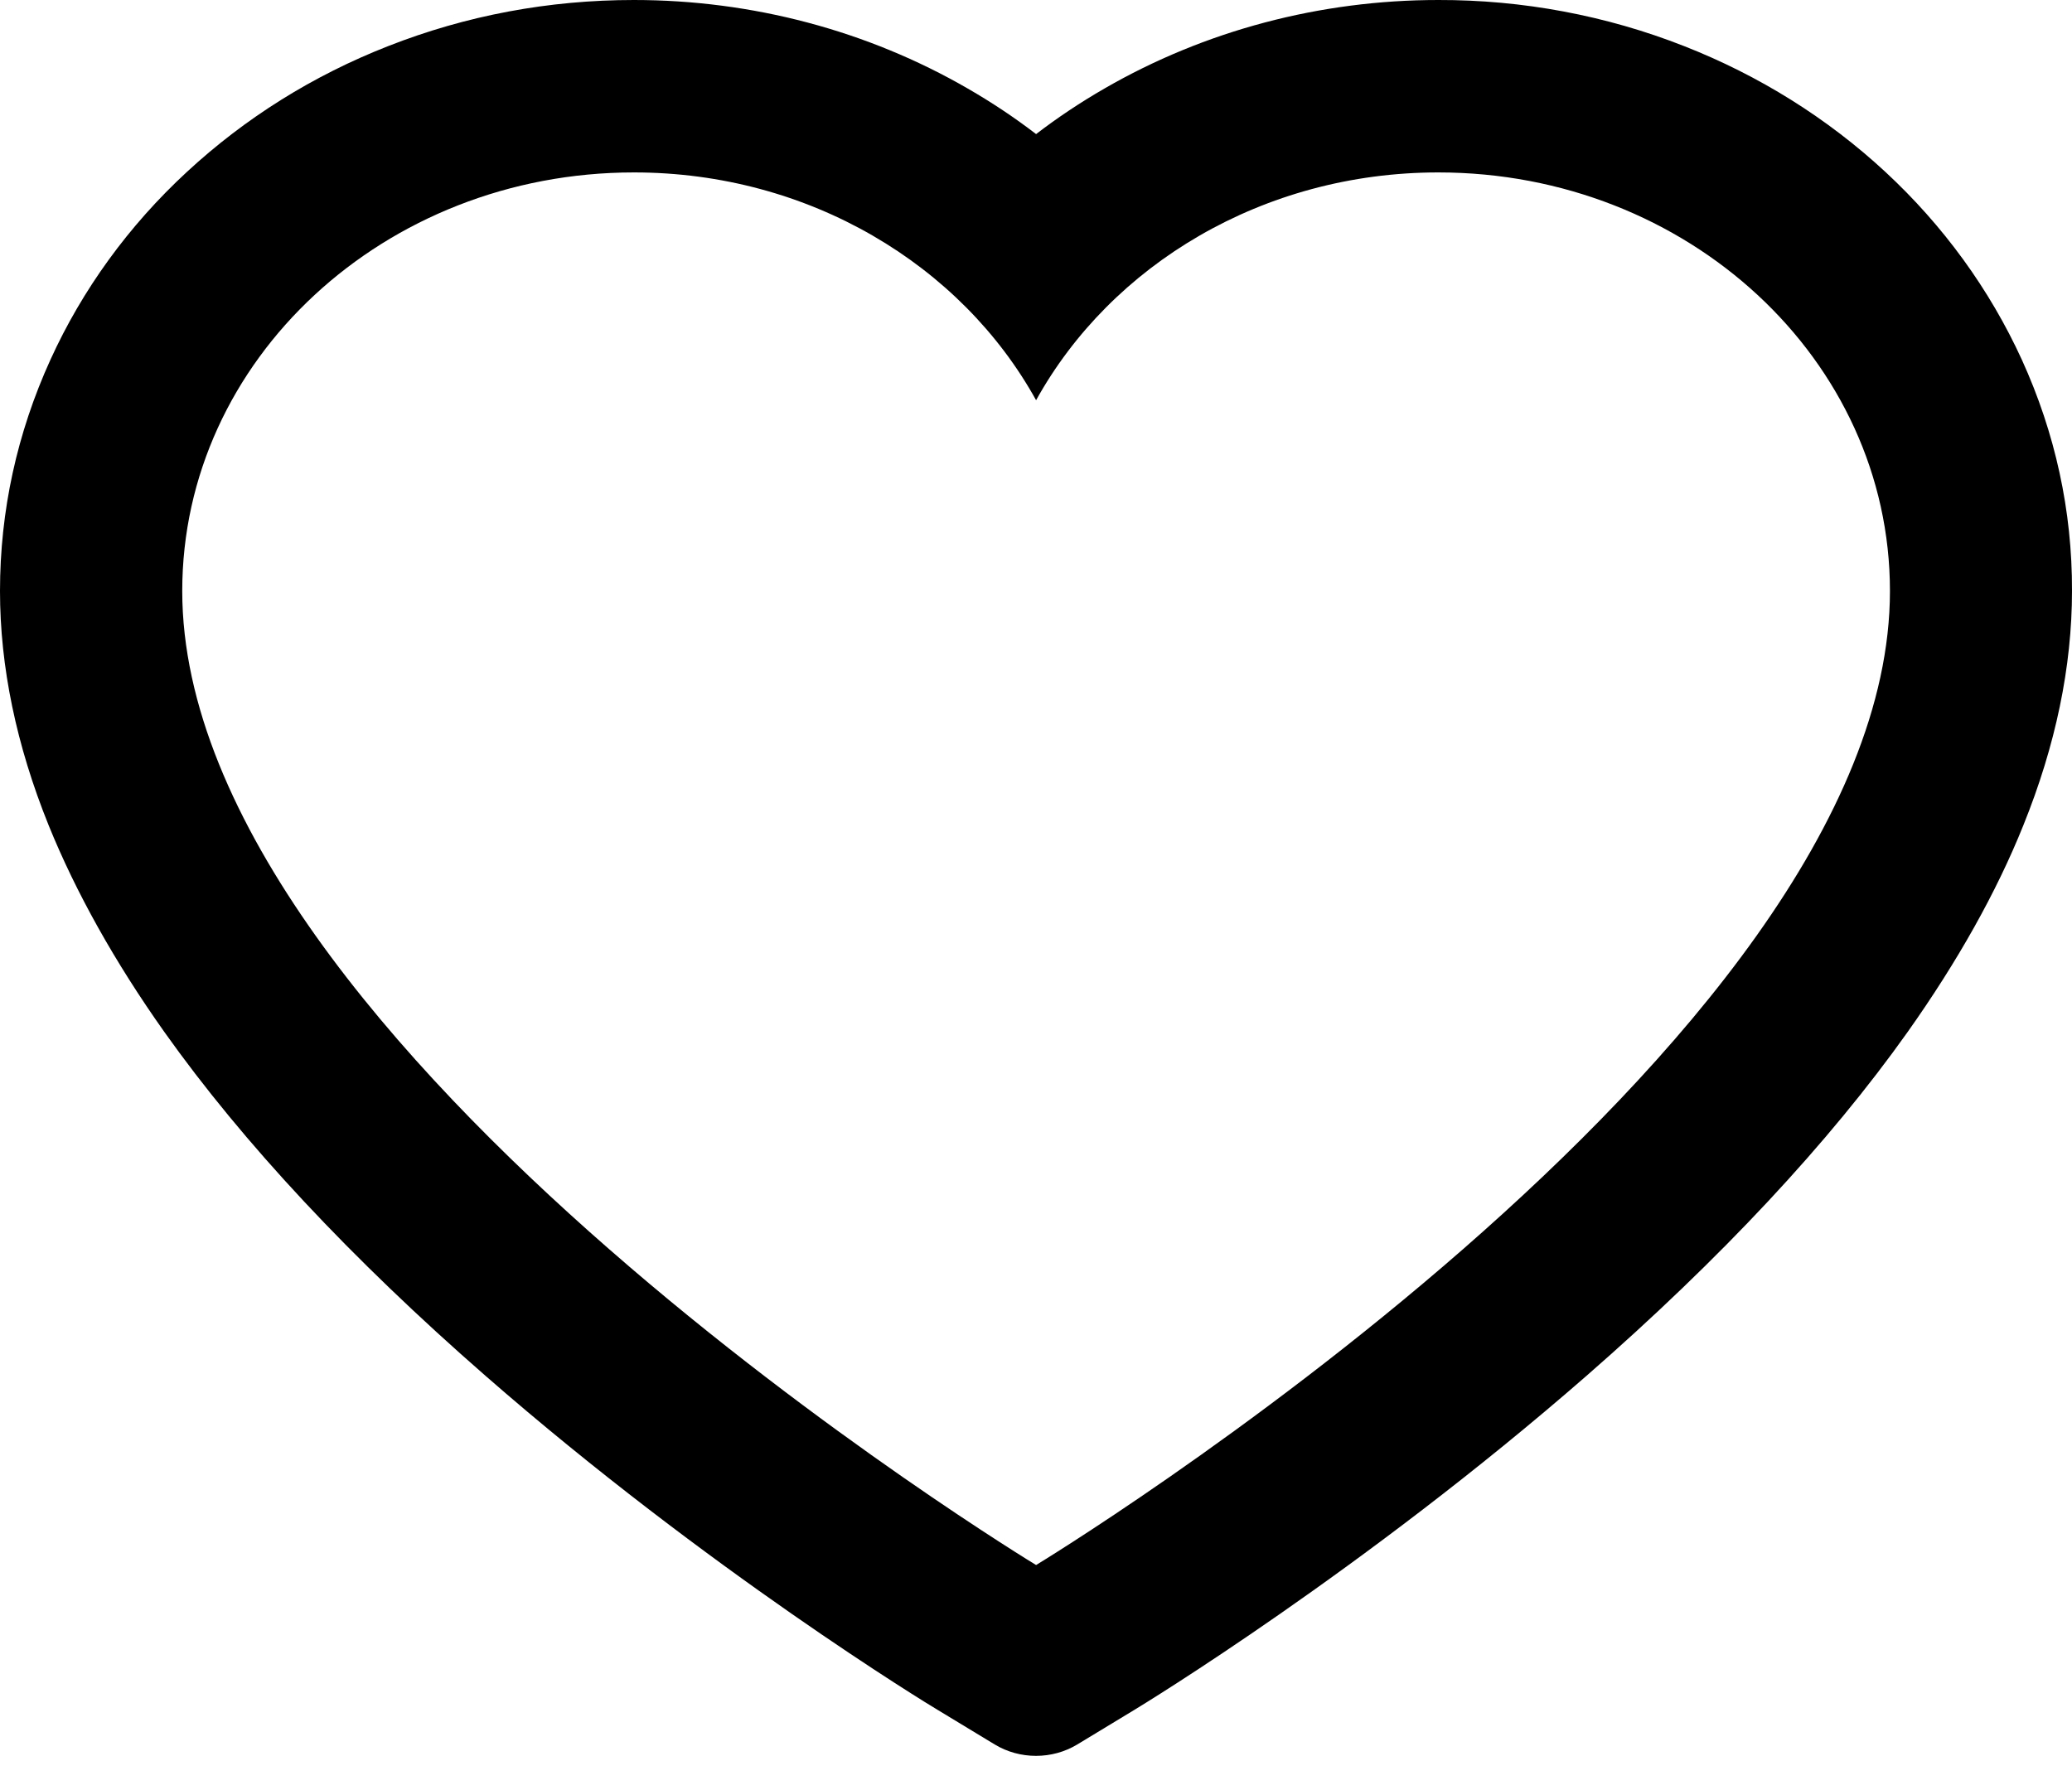
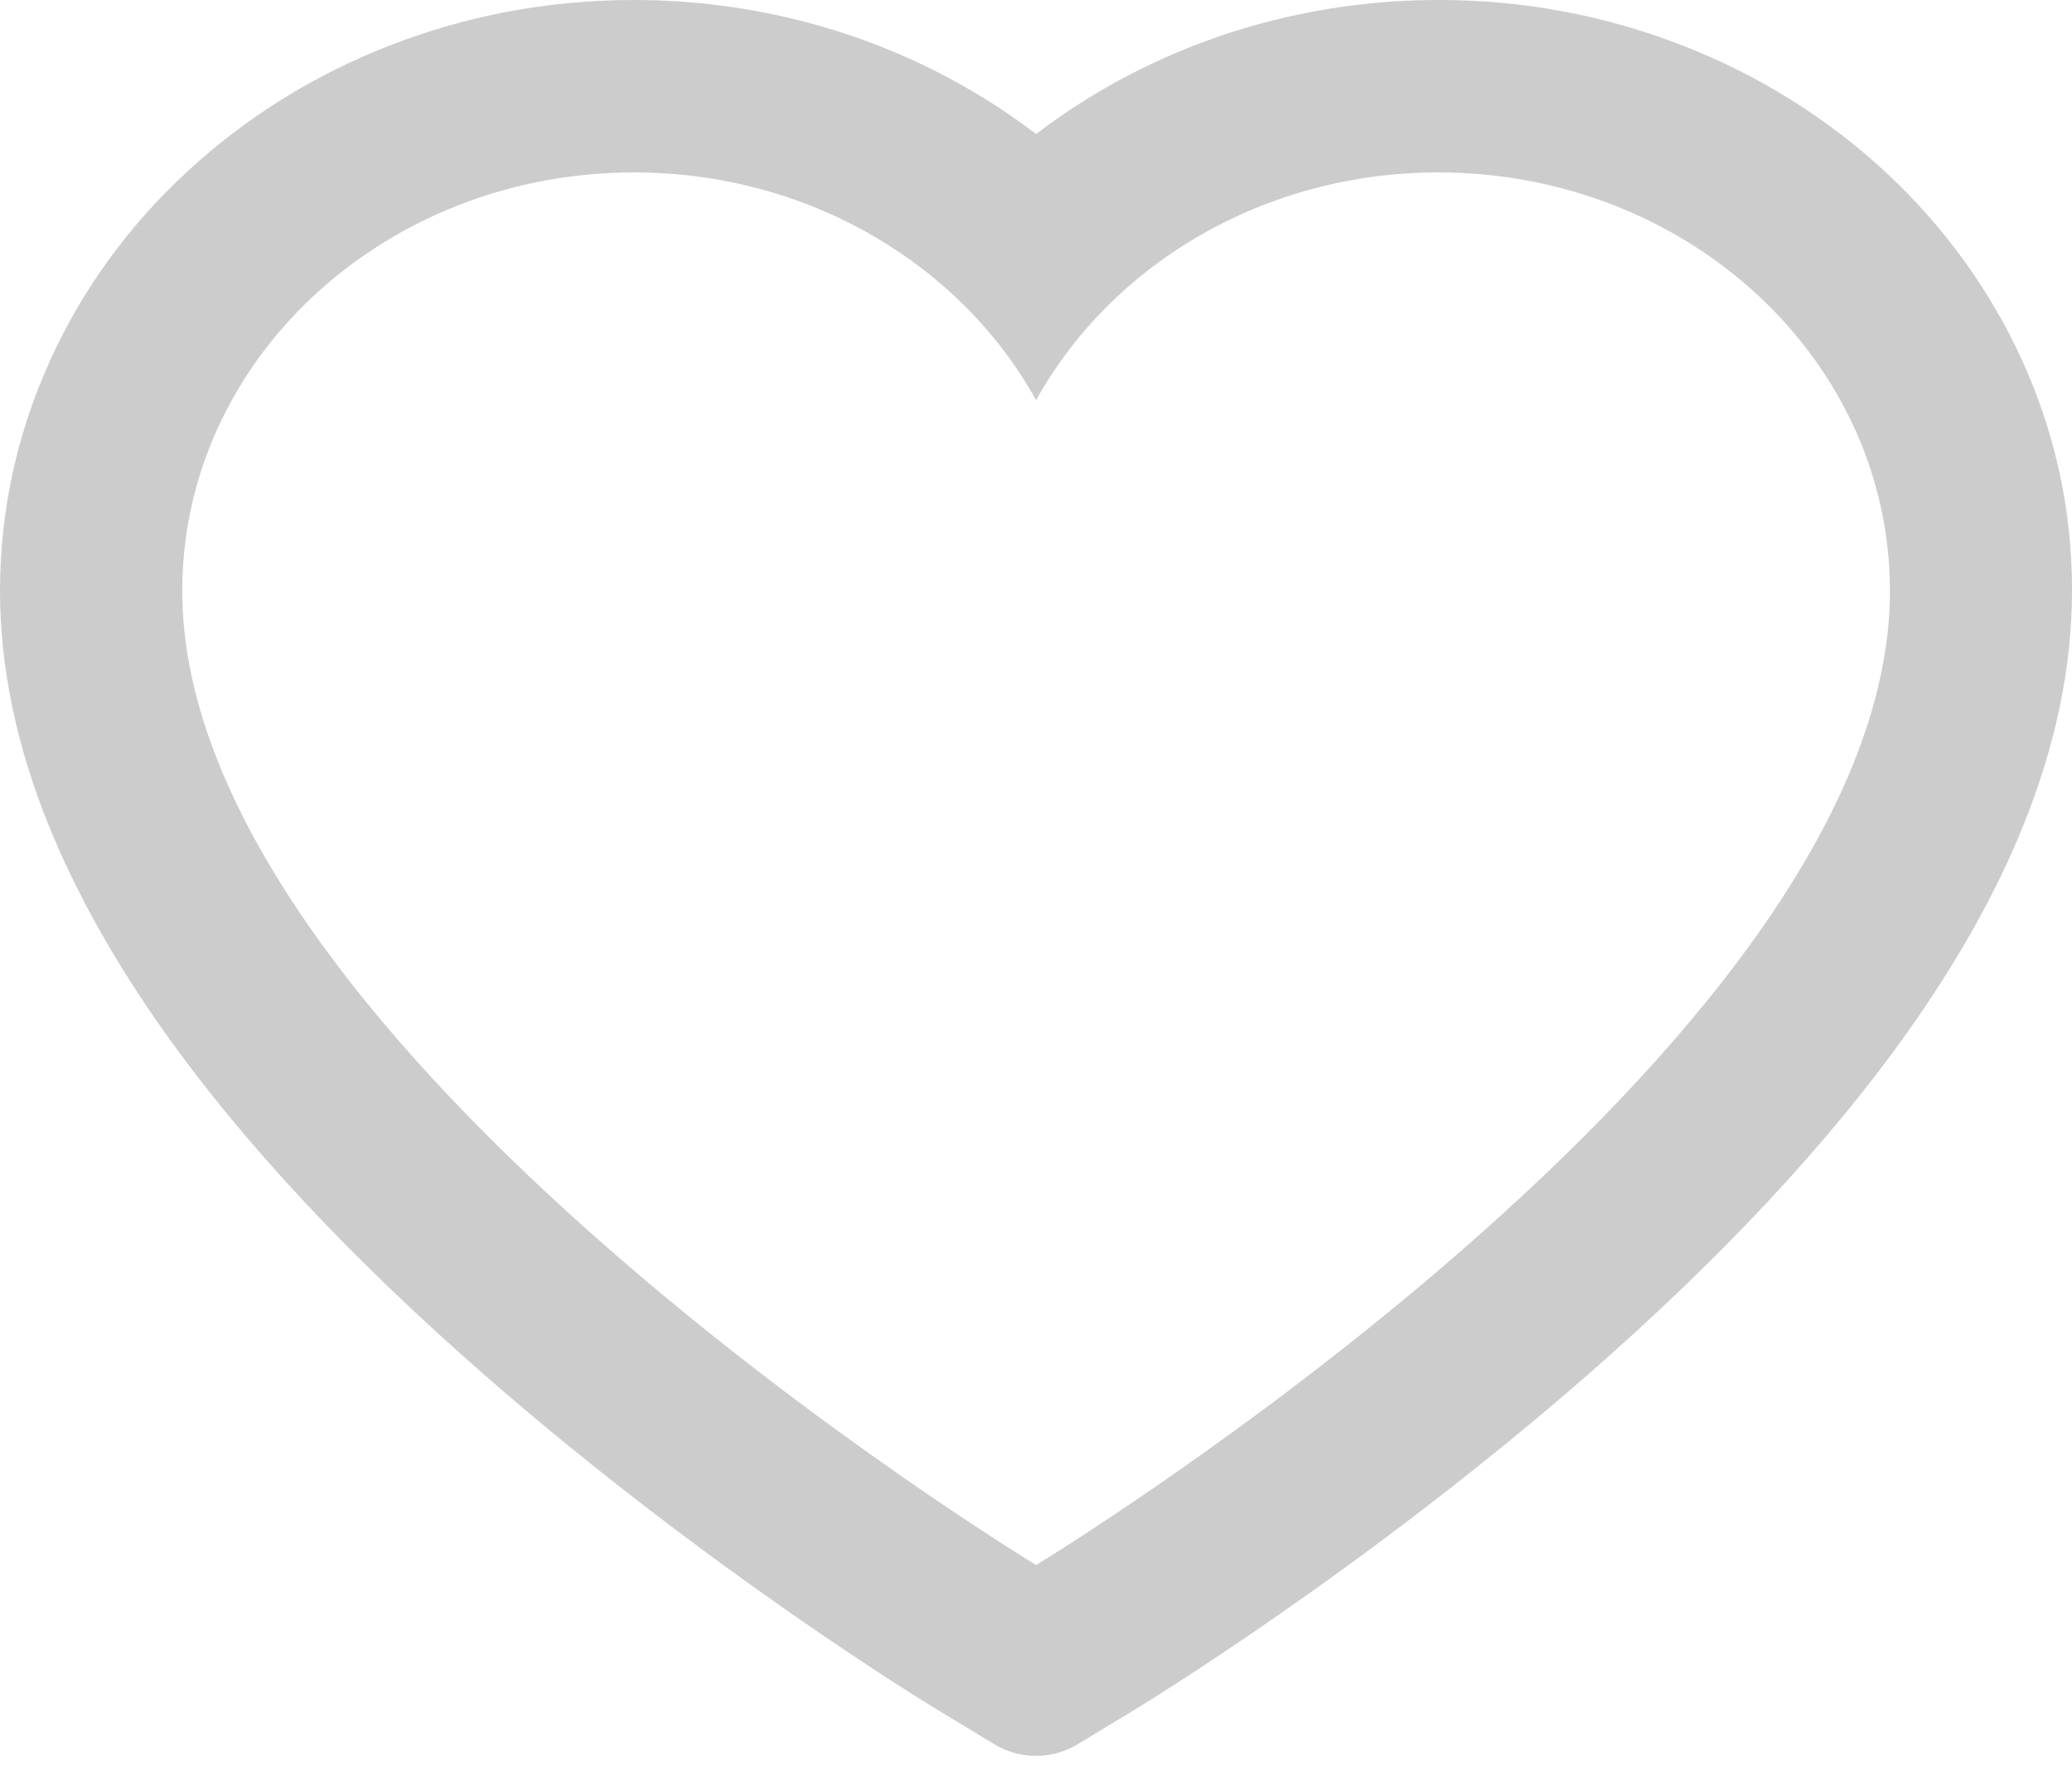
<svg xmlns="http://www.w3.org/2000/svg" width="22" height="19" viewBox="0 0 22 19" fill="none">
-   <path d="M21.468 3.821C21.126 3.073 20.634 2.396 20.019 1.826C19.403 1.255 18.677 0.801 17.88 0.489C17.053 0.164 16.167 -0.002 15.272 1.69338e-05C14.016 1.69338e-05 12.791 0.325 11.727 0.94C11.472 1.087 11.23 1.248 11.001 1.424C10.772 1.248 10.53 1.087 10.275 0.94C9.211 0.325 7.986 1.69338e-05 6.731 1.69338e-05C5.827 1.69338e-05 4.951 0.164 4.123 0.489C3.323 0.802 2.603 1.253 1.984 1.826C1.368 2.395 0.875 3.073 0.535 3.821C0.181 4.599 0 5.425 0 6.276C0 7.078 0.173 7.914 0.517 8.765C0.805 9.475 1.217 10.213 1.744 10.957C2.58 12.135 3.728 13.364 5.154 14.609C7.518 16.674 9.858 18.1 9.957 18.158L10.561 18.524C10.828 18.686 11.172 18.686 11.439 18.524L12.043 18.158C12.142 18.098 14.48 16.674 16.846 14.609C18.272 13.364 19.42 12.135 20.256 10.957C20.783 10.213 21.198 9.475 21.483 8.765C21.827 7.914 22 7.078 22 6.276C22.003 5.425 21.822 4.599 21.468 3.821ZM11.001 16.619C11.001 16.619 1.935 11.123 1.935 6.276C1.935 3.821 4.082 1.831 6.731 1.831C8.592 1.831 10.207 2.814 11.001 4.25C11.796 2.814 13.41 1.831 15.272 1.831C17.92 1.831 20.067 3.821 20.067 6.276C20.067 11.123 11.001 16.619 11.001 16.619Z" fill="black" />
+   <path d="M21.468 3.821C21.126 3.073 20.634 2.396 20.019 1.826C19.403 1.255 18.677 0.801 17.88 0.489C17.053 0.164 16.167 -0.002 15.272 1.69338e-05C14.016 1.69338e-05 12.791 0.325 11.727 0.94C11.472 1.087 11.23 1.248 11.001 1.424C10.772 1.248 10.53 1.087 10.275 0.94C9.211 0.325 7.986 1.69338e-05 6.731 1.69338e-05C5.827 1.69338e-05 4.951 0.164 4.123 0.489C3.323 0.802 2.603 1.253 1.984 1.826C1.368 2.395 0.875 3.073 0.535 3.821C0.181 4.599 0 5.425 0 6.276C0 7.078 0.173 7.914 0.517 8.765C0.805 9.475 1.217 10.213 1.744 10.957C2.58 12.135 3.728 13.364 5.154 14.609C7.518 16.674 9.858 18.1 9.957 18.158L10.561 18.524C10.828 18.686 11.172 18.686 11.439 18.524L12.043 18.158C12.142 18.098 14.48 16.674 16.846 14.609C18.272 13.364 19.42 12.135 20.256 10.957C20.783 10.213 21.198 9.475 21.483 8.765C21.827 7.914 22 7.078 22 6.276C22.003 5.425 21.822 4.599 21.468 3.821ZM11.001 16.619C11.001 16.619 1.935 11.123 1.935 6.276C1.935 3.821 4.082 1.831 6.731 1.831C8.592 1.831 10.207 2.814 11.001 4.25C11.796 2.814 13.41 1.831 15.272 1.831C17.92 1.831 20.067 3.821 20.067 6.276C20.067 11.123 11.001 16.619 11.001 16.619Z" fill="#ccc" />
</svg>
